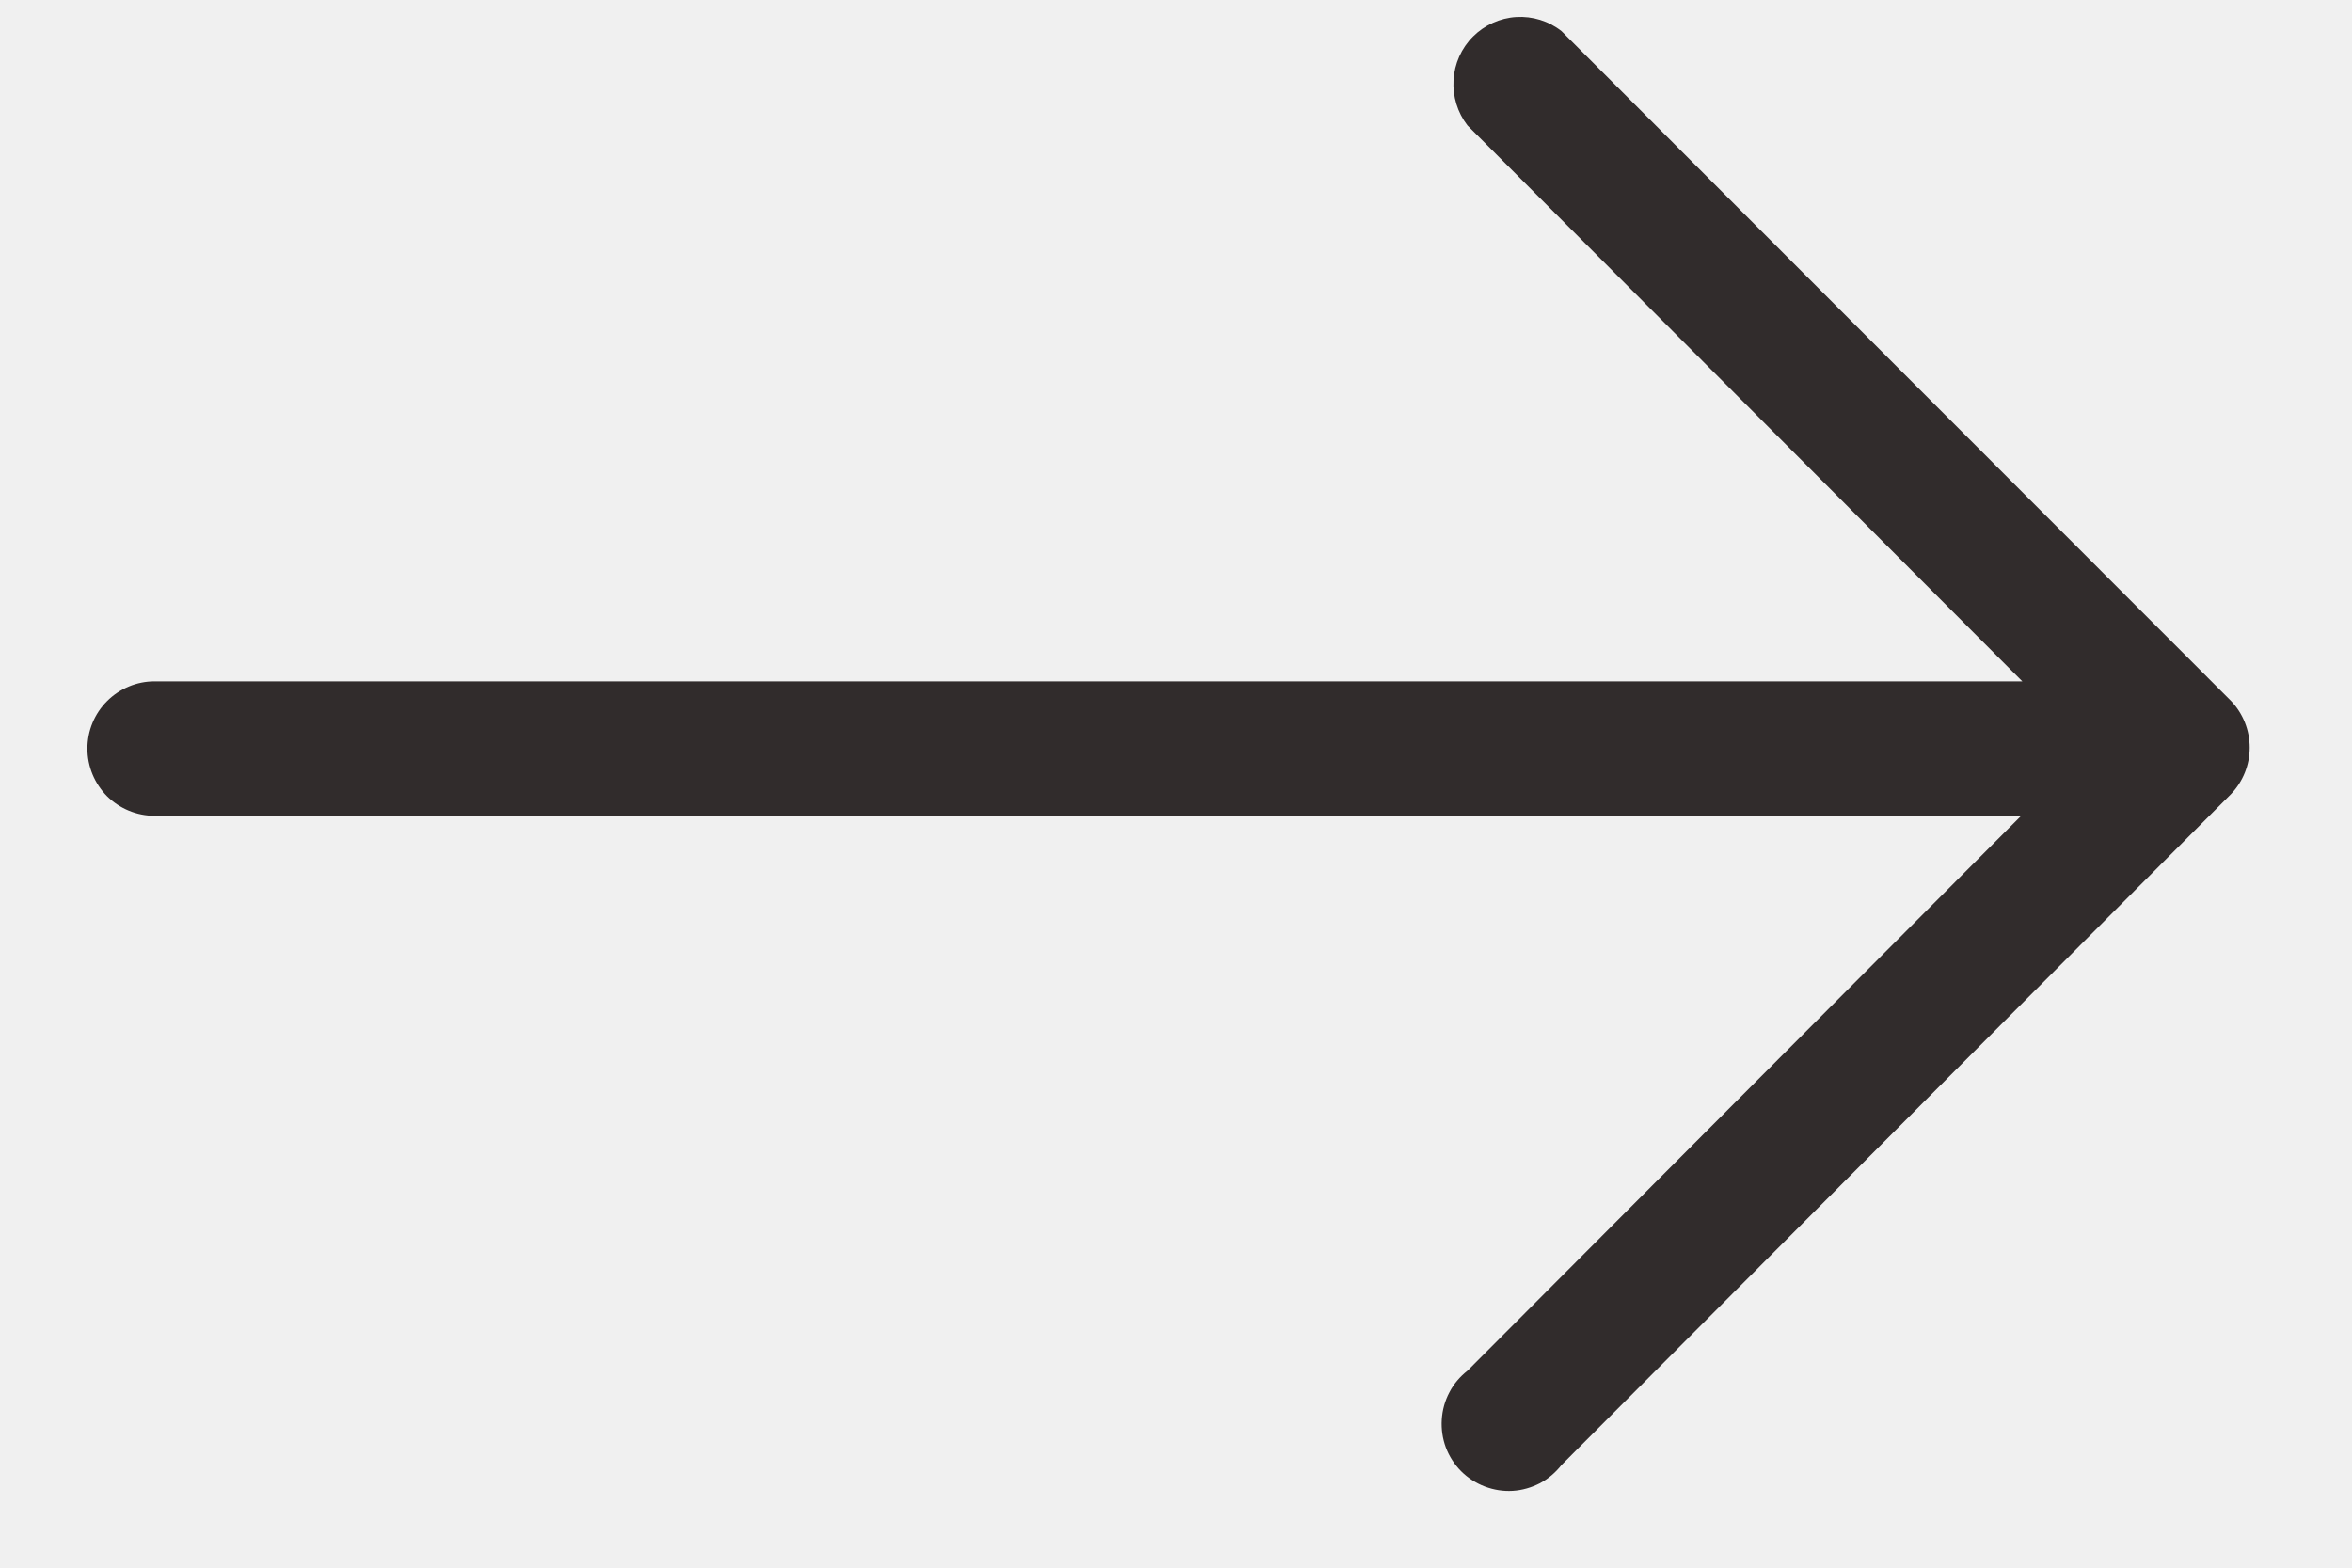
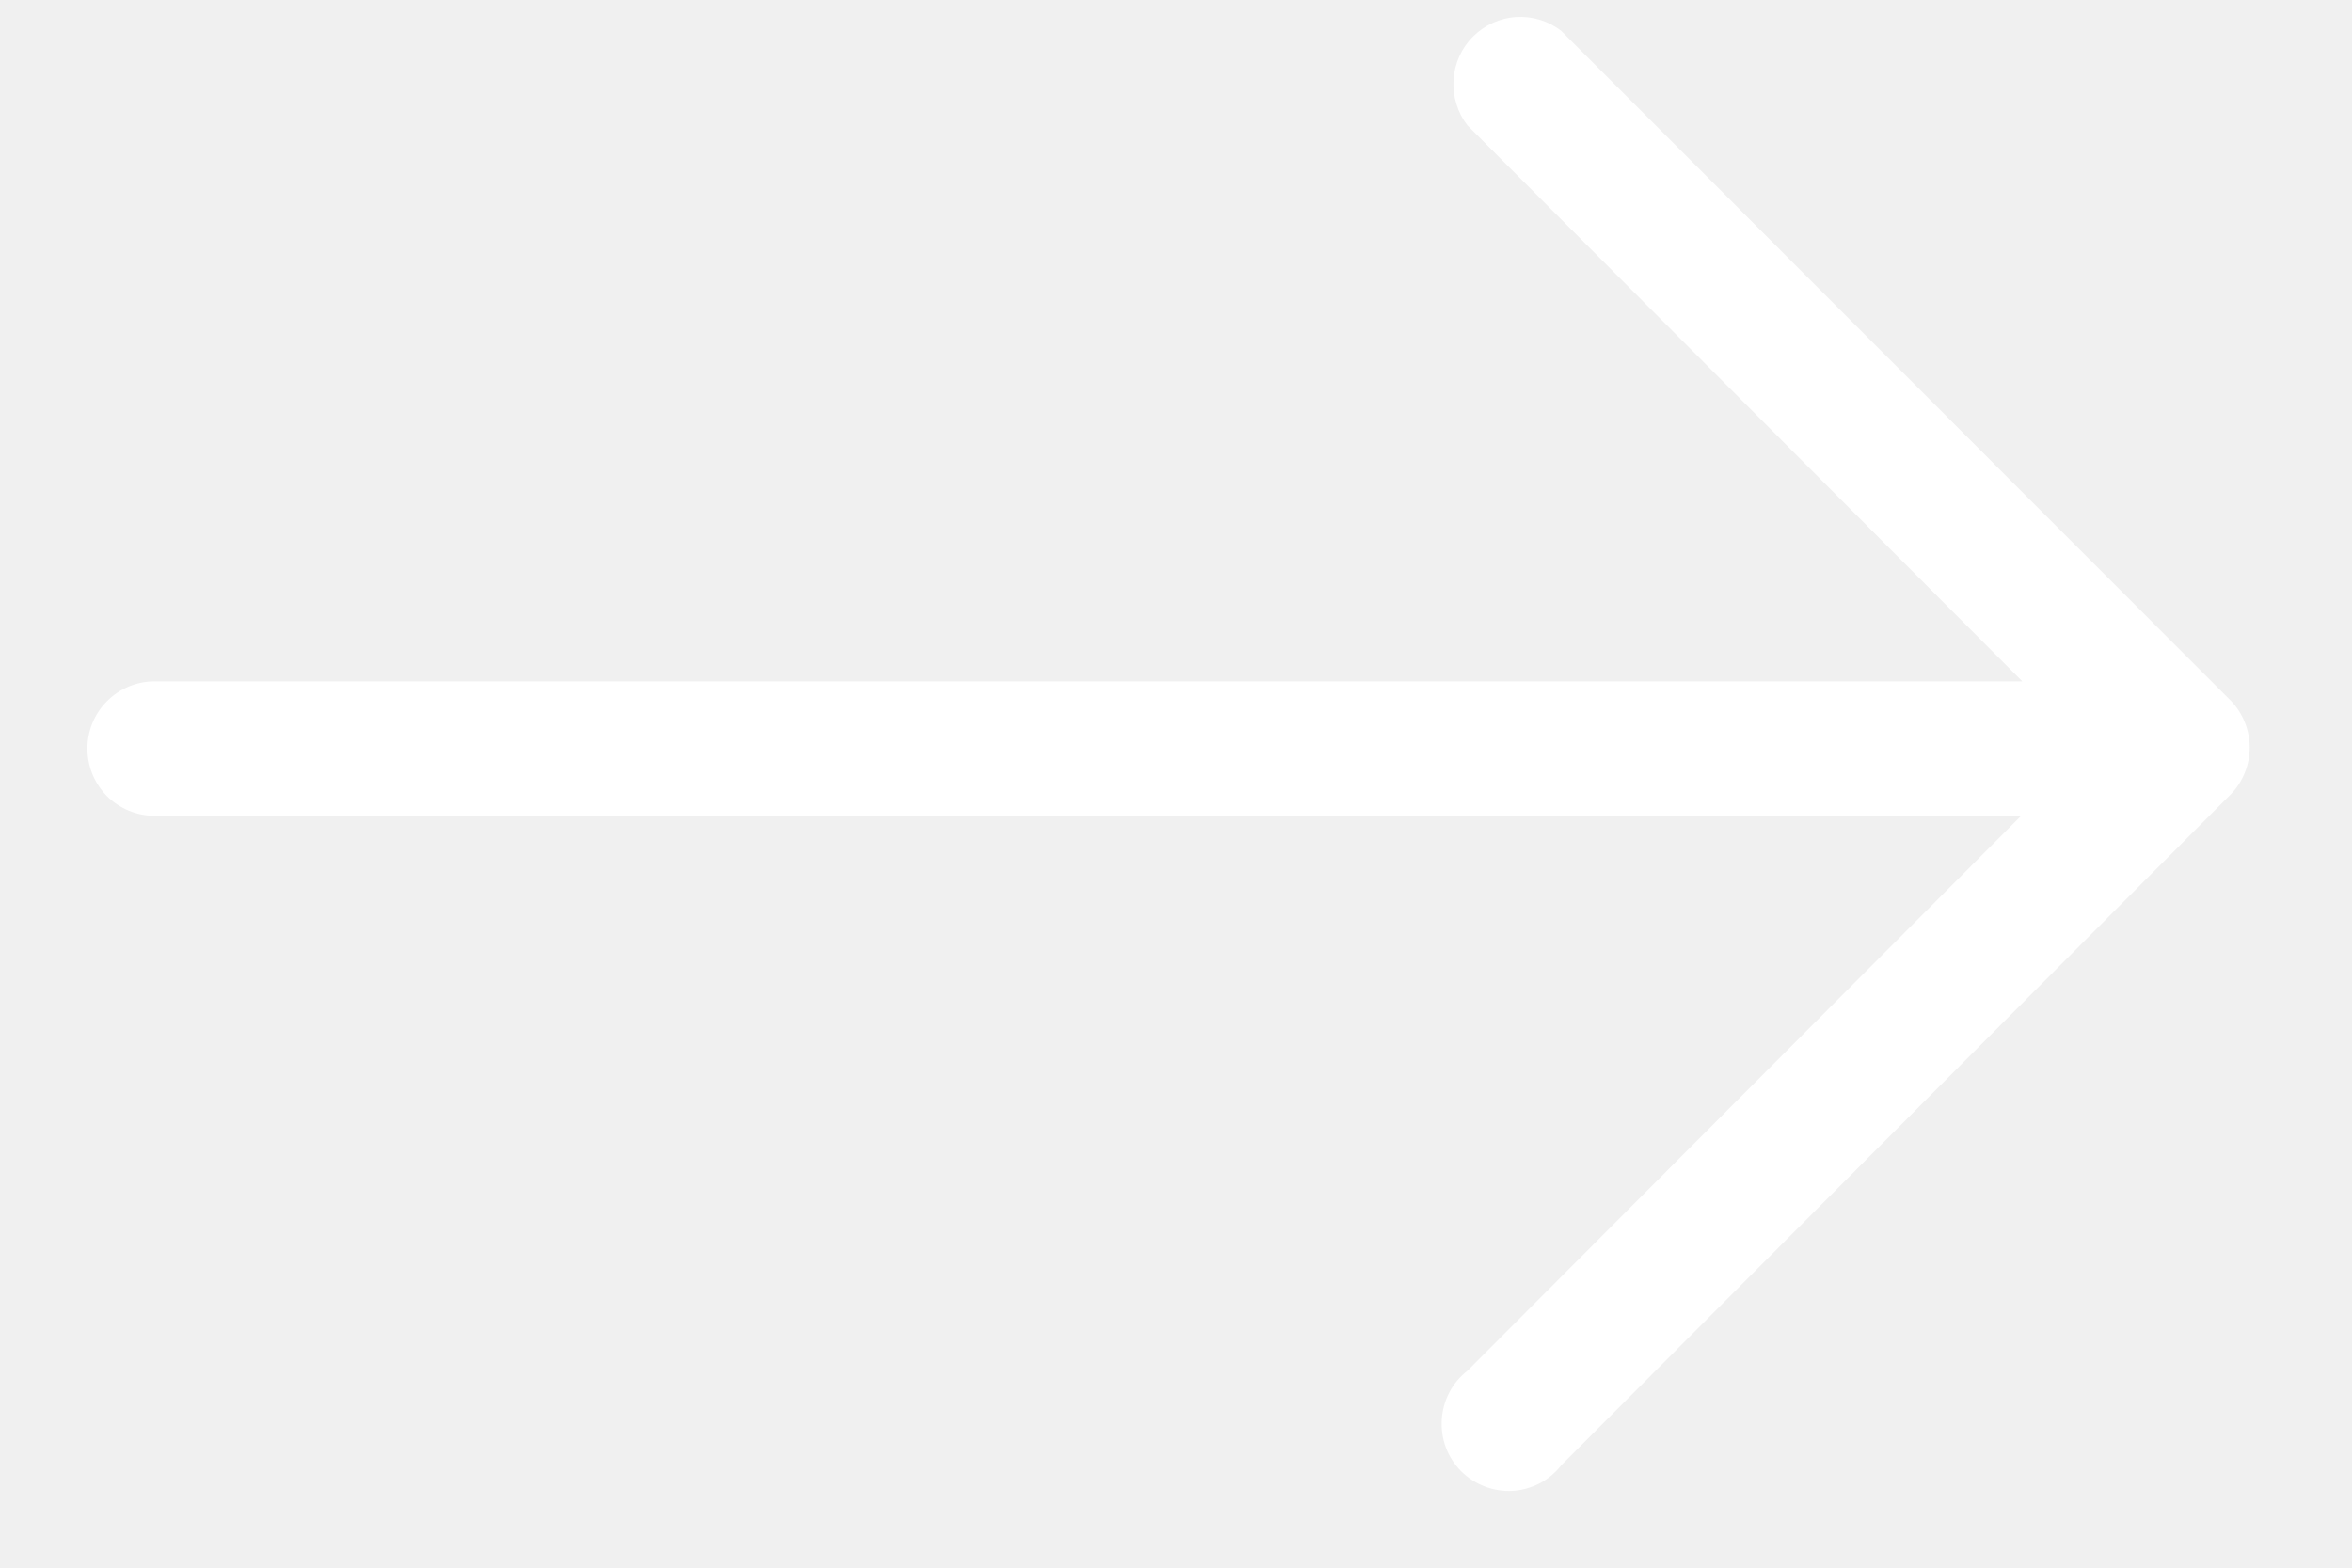
<svg xmlns="http://www.w3.org/2000/svg" width="12" height="8" viewBox="0 0 12 8" fill="none">
-   <path d="M11.383 3.577L7.967 0.159C7.901 0.107 7.819 0.082 7.736 0.087C7.653 0.092 7.574 0.128 7.515 0.187C7.456 0.246 7.421 0.325 7.416 0.408C7.411 0.491 7.436 0.574 7.487 0.64L10.318 3.477H0.788C0.698 3.477 0.611 3.513 0.546 3.578C0.482 3.642 0.446 3.729 0.446 3.82C0.446 3.911 0.482 3.998 0.546 4.063C0.611 4.127 0.698 4.163 0.788 4.163H10.312L7.487 6.995C7.449 7.025 7.417 7.062 7.395 7.105C7.372 7.148 7.359 7.196 7.356 7.244C7.353 7.293 7.36 7.341 7.377 7.387C7.394 7.432 7.421 7.474 7.455 7.508C7.489 7.542 7.531 7.569 7.576 7.586C7.621 7.603 7.67 7.611 7.718 7.608C7.767 7.605 7.814 7.591 7.857 7.569C7.9 7.546 7.937 7.514 7.967 7.476L11.383 4.052C11.444 3.988 11.478 3.903 11.478 3.815C11.478 3.726 11.444 3.641 11.383 3.577V3.577Z" fill="#312C2C" />
+   <path d="M11.383 3.577L7.967 0.159C7.901 0.107 7.819 0.082 7.736 0.087C7.653 0.092 7.574 0.128 7.515 0.187C7.456 0.246 7.421 0.325 7.416 0.408C7.411 0.491 7.436 0.574 7.487 0.64L10.318 3.477H0.788C0.698 3.477 0.611 3.513 0.546 3.578C0.482 3.642 0.446 3.729 0.446 3.82C0.446 3.911 0.482 3.998 0.546 4.063C0.611 4.127 0.698 4.163 0.788 4.163H10.312L7.487 6.995C7.449 7.025 7.417 7.062 7.395 7.105C7.372 7.148 7.359 7.196 7.356 7.244C7.353 7.293 7.36 7.341 7.377 7.387C7.394 7.432 7.421 7.474 7.455 7.508C7.489 7.542 7.531 7.569 7.576 7.586C7.621 7.603 7.67 7.611 7.718 7.608C7.767 7.605 7.814 7.591 7.857 7.569C7.9 7.546 7.937 7.514 7.967 7.476L11.383 4.052C11.444 3.988 11.478 3.903 11.478 3.815C11.478 3.726 11.444 3.641 11.383 3.577V3.577Z" fill="#fff" />
</svg>
